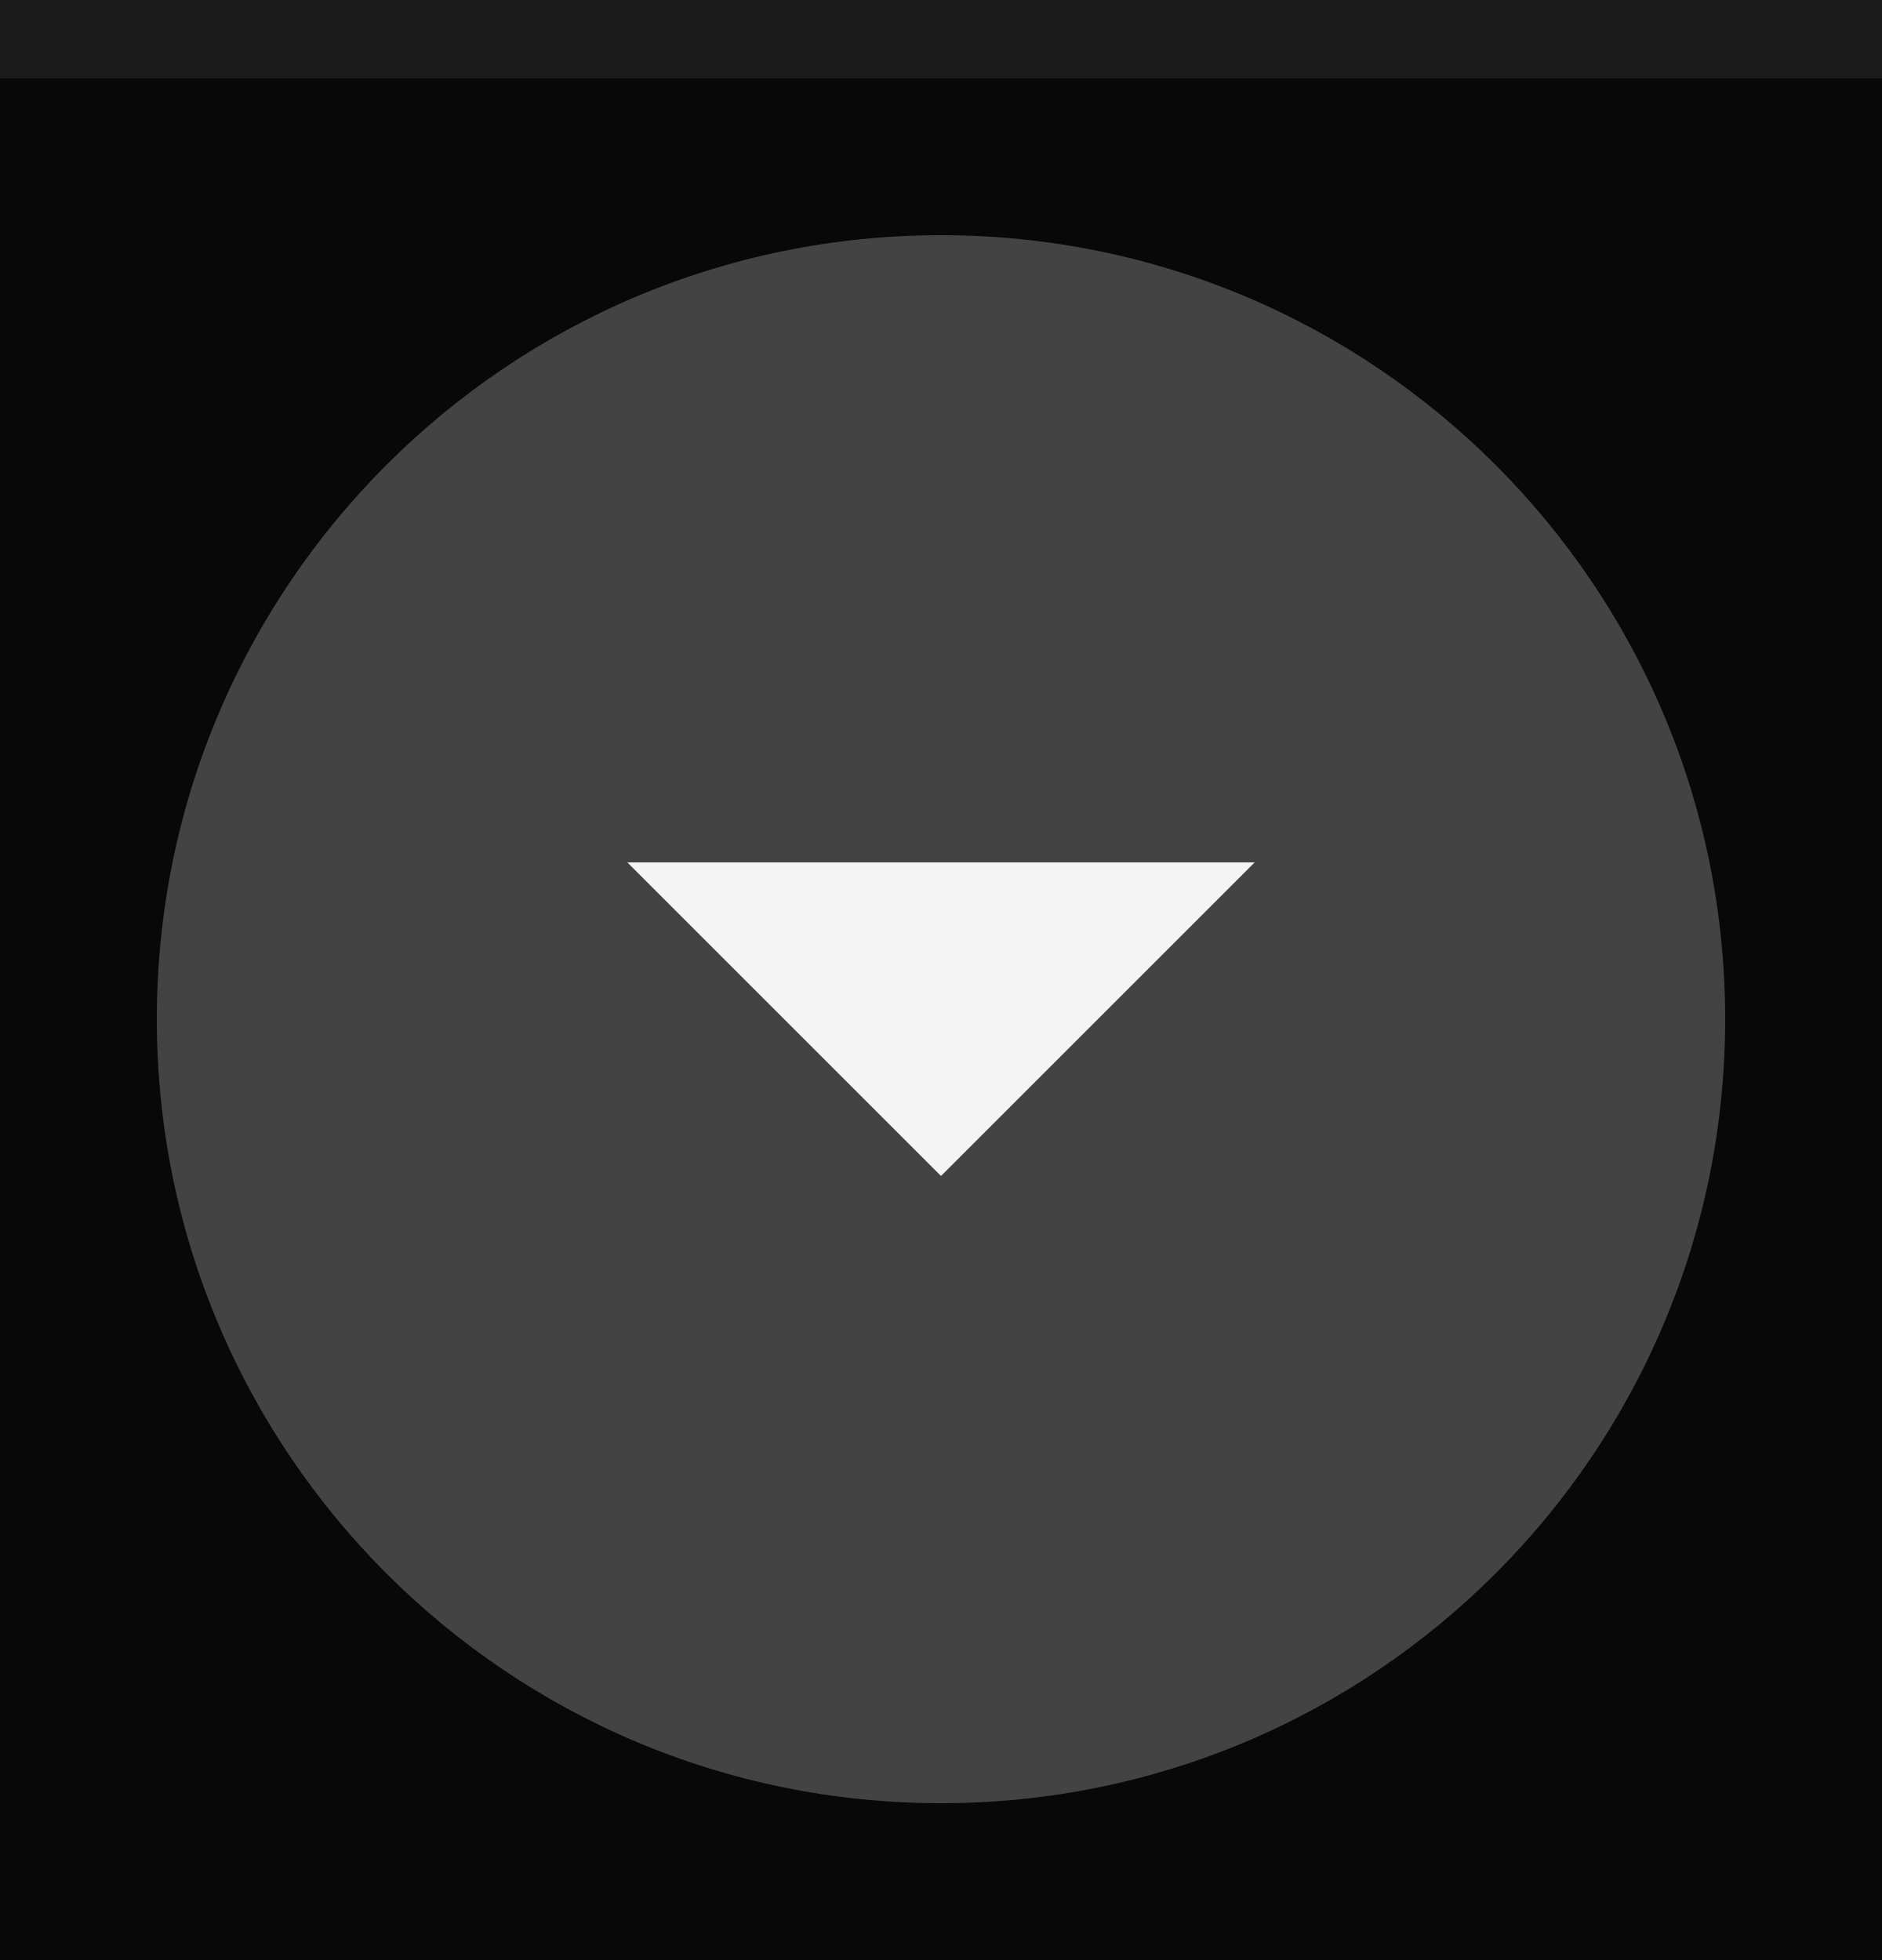
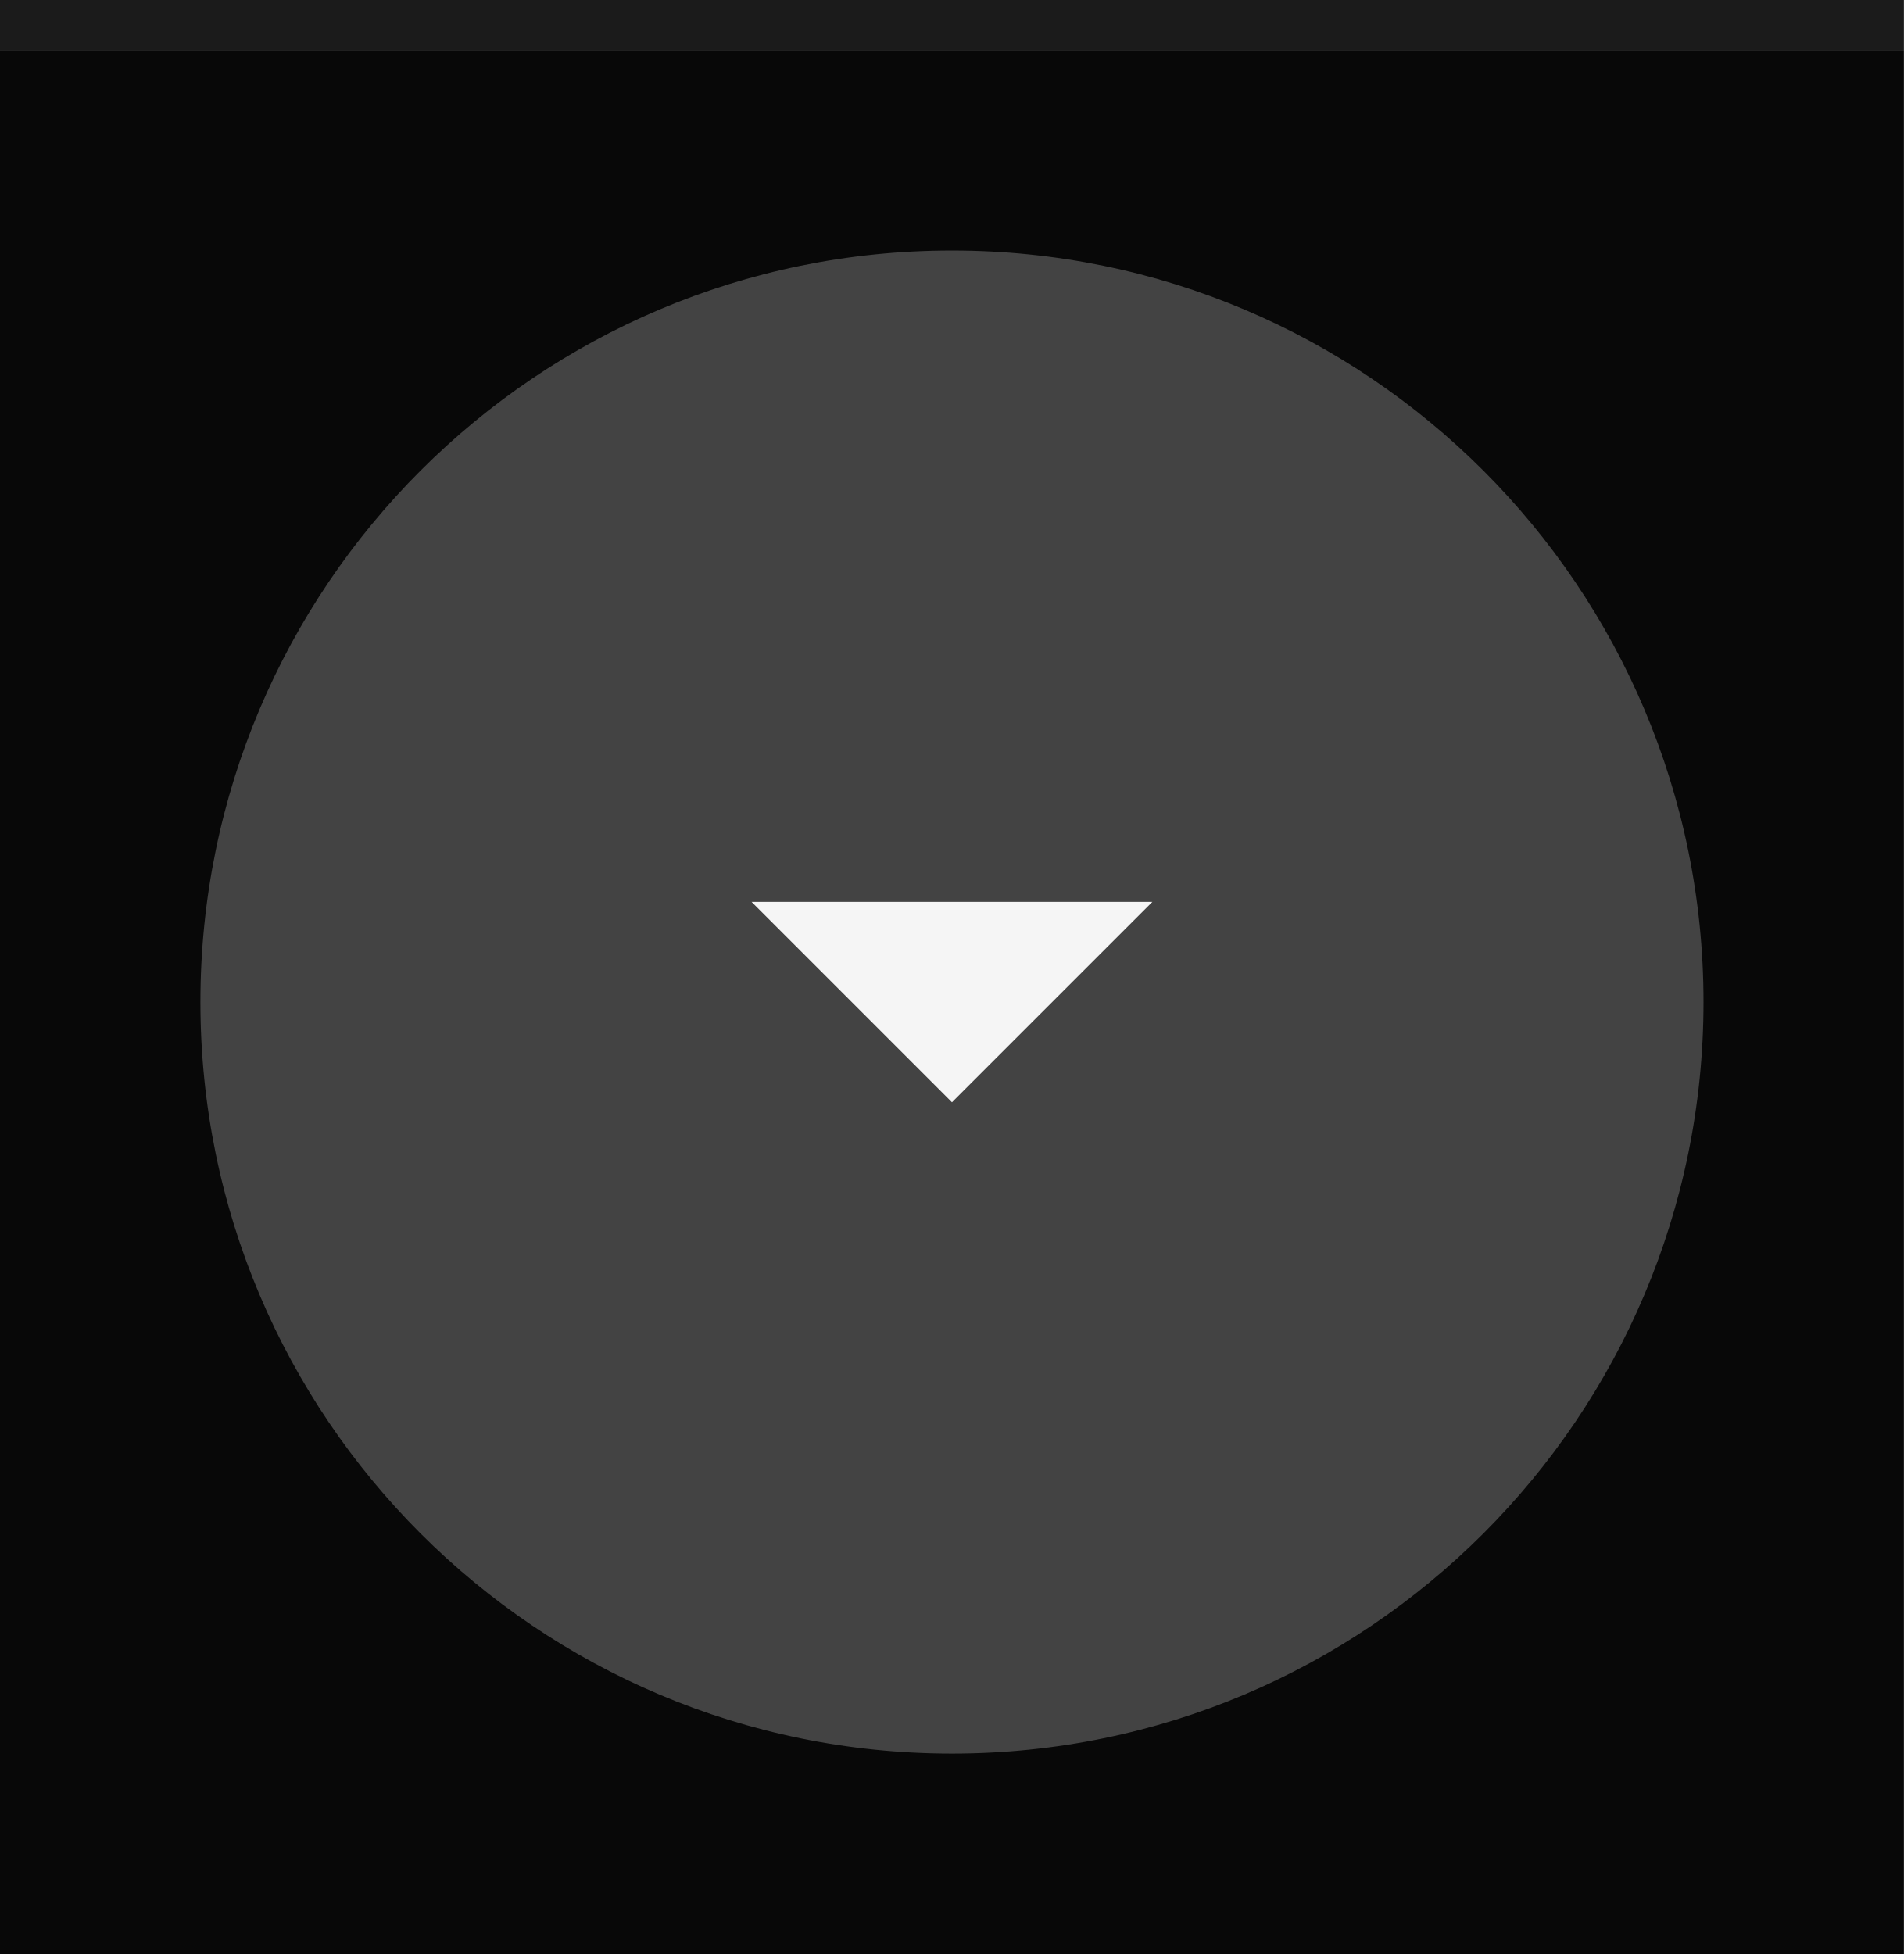
- <svg xmlns="http://www.w3.org/2000/svg" width="24" height="25" viewBox="0 0 24 25" id="svg4142" version="1.1">
+ <svg xmlns="http://www.w3.org/2000/svg" width="38" height="39" viewBox="0 0 38 39" id="svg4142" version="1.1">
  <defs id="defs4144" />
-   <g id="layer1" transform="translate(0,-1027.362)">
-     <rect style="opacity:1;fill:#080808;fill-opacity:1;fill-rule:evenodd;stroke:none;stroke-width:2.745;stroke-linecap:butt;stroke-linejoin:miter;stroke-miterlimit:4;stroke-dasharray:none;stroke-dashoffset:478.437;stroke-opacity:1" id="rect4741" width="24" height="25" x="0" y="1027.362" />
-     <circle style="fill:#f5f5f5;fill-opacity:0.25;stroke:none;stroke-width:0.5;stroke-linejoin:miter;stroke-miterlimit:4;stroke-dasharray:none;stroke-opacity:1" id="path2994" cx="1040.362" cy="-12" transform="rotate(90)" r="10" />
-     <rect style="opacity:1;fill:#1b1b1b;fill-opacity:1;fill-rule:evenodd;stroke:none;stroke-width:2.745;stroke-linecap:butt;stroke-linejoin:miter;stroke-miterlimit:4;stroke-dasharray:none;stroke-dashoffset:478.437;stroke-opacity:1" id="rect4959" width="24" height="1" x="0" y="1027.362" />
-     <path style="fill:#f5f5f5;fill-opacity:1;fill-rule:evenodd;stroke:none;stroke-width:0.8px;stroke-linecap:butt;stroke-linejoin:miter;stroke-opacity:1" d="m 8,1038.362 h 8 l -4,4 z" id="path4347" />
+   <g id="layer1" transform="translate(0,-1013.362)">
+     <rect style="opacity:1;fill:#080808;fill-opacity:1;fill-rule:evenodd;stroke:none;stroke-width:4.258;stroke-linecap:butt;stroke-linejoin:miter;stroke-miterlimit:4;stroke-dasharray:none;stroke-dashoffset:478.437;stroke-opacity:1" id="rect4741" width="38" height="38" x="0" y="1014.362" />
+     <circle style="fill:#f5f5f5;fill-opacity:0.25;stroke:none;stroke-width:0.75;stroke-linejoin:miter;stroke-miterlimit:4;stroke-dasharray:none;stroke-opacity:1" id="path2994" cx="1033.362" cy="-19" transform="rotate(90)" r="15" />
+     <rect style="opacity:1;fill:#1b1b1b;fill-opacity:1;fill-rule:evenodd;stroke:none;stroke-width:3.454;stroke-linecap:butt;stroke-linejoin:miter;stroke-miterlimit:4;stroke-dasharray:none;stroke-dashoffset:478.437;stroke-opacity:1" id="rect4959" width="38" height="1" x="0" y="1013.362" />
+     <path style="fill:#f5f5f5;fill-opacity:1;fill-rule:evenodd;stroke:none;stroke-width:0.8px;stroke-linecap:butt;stroke-linejoin:miter;stroke-opacity:1" d="m 15,1031.362 h 8 l -4,4 z" id="path4347" />
  </g>
</svg>
